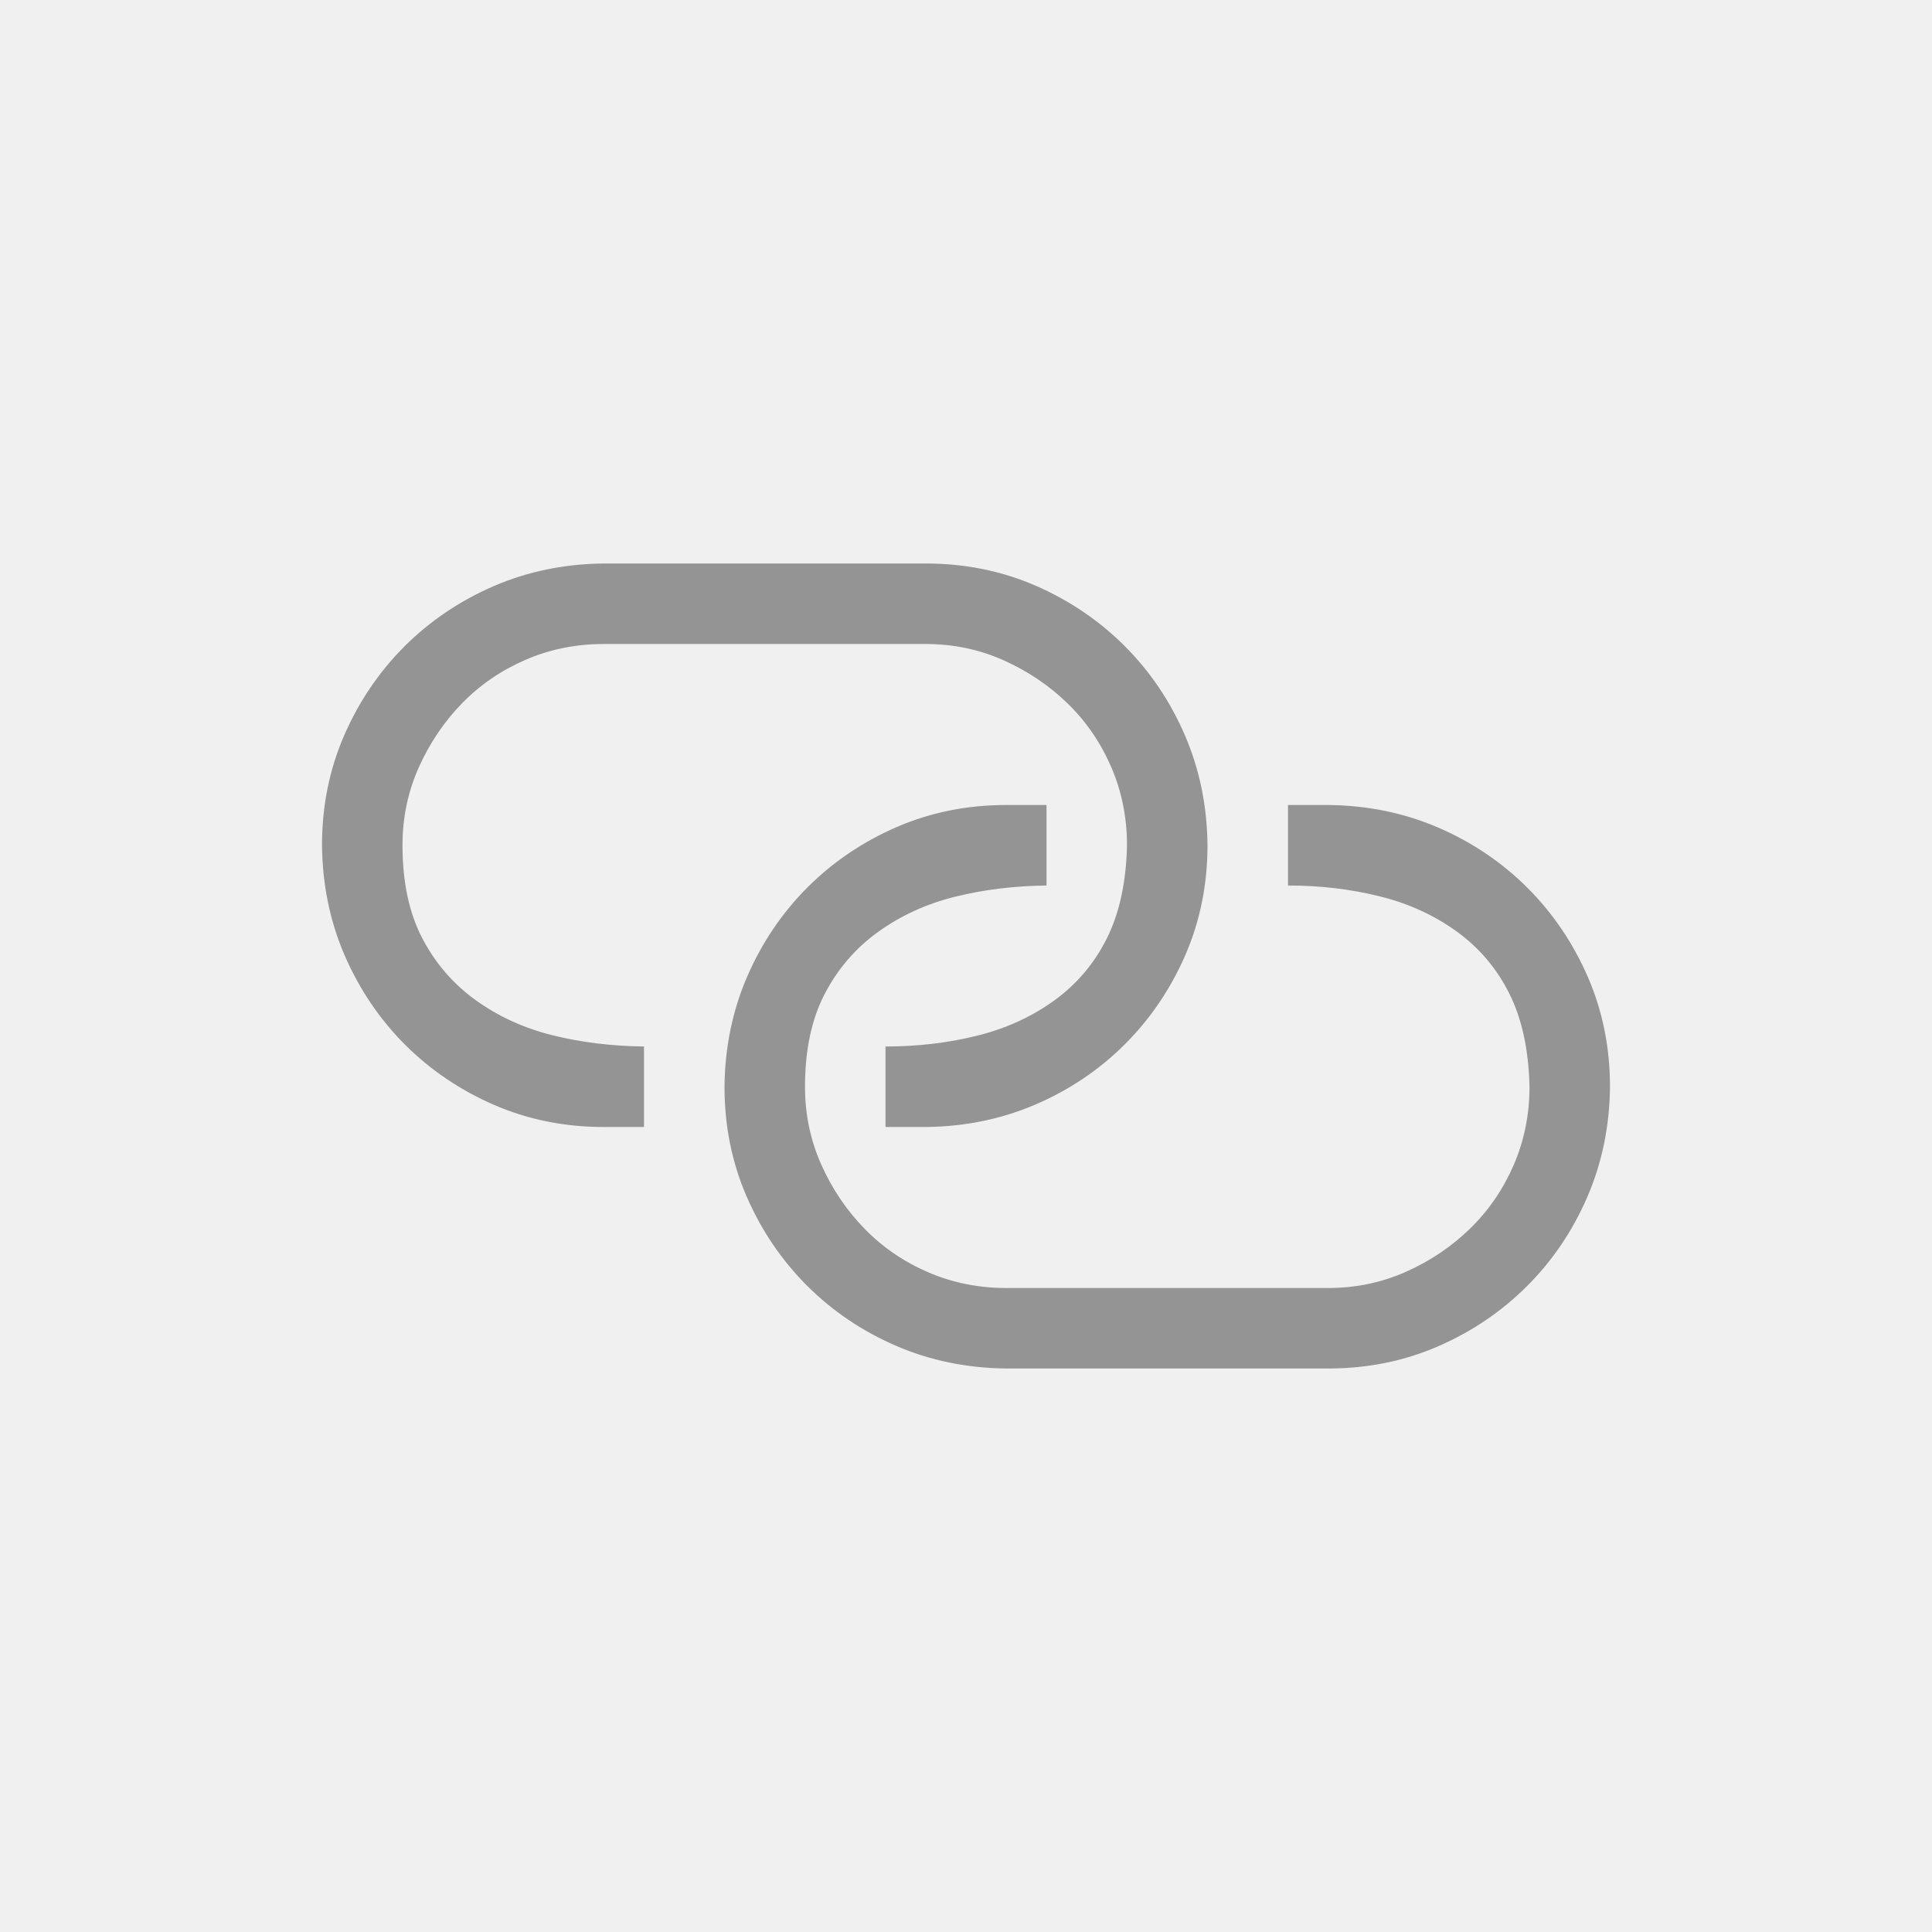
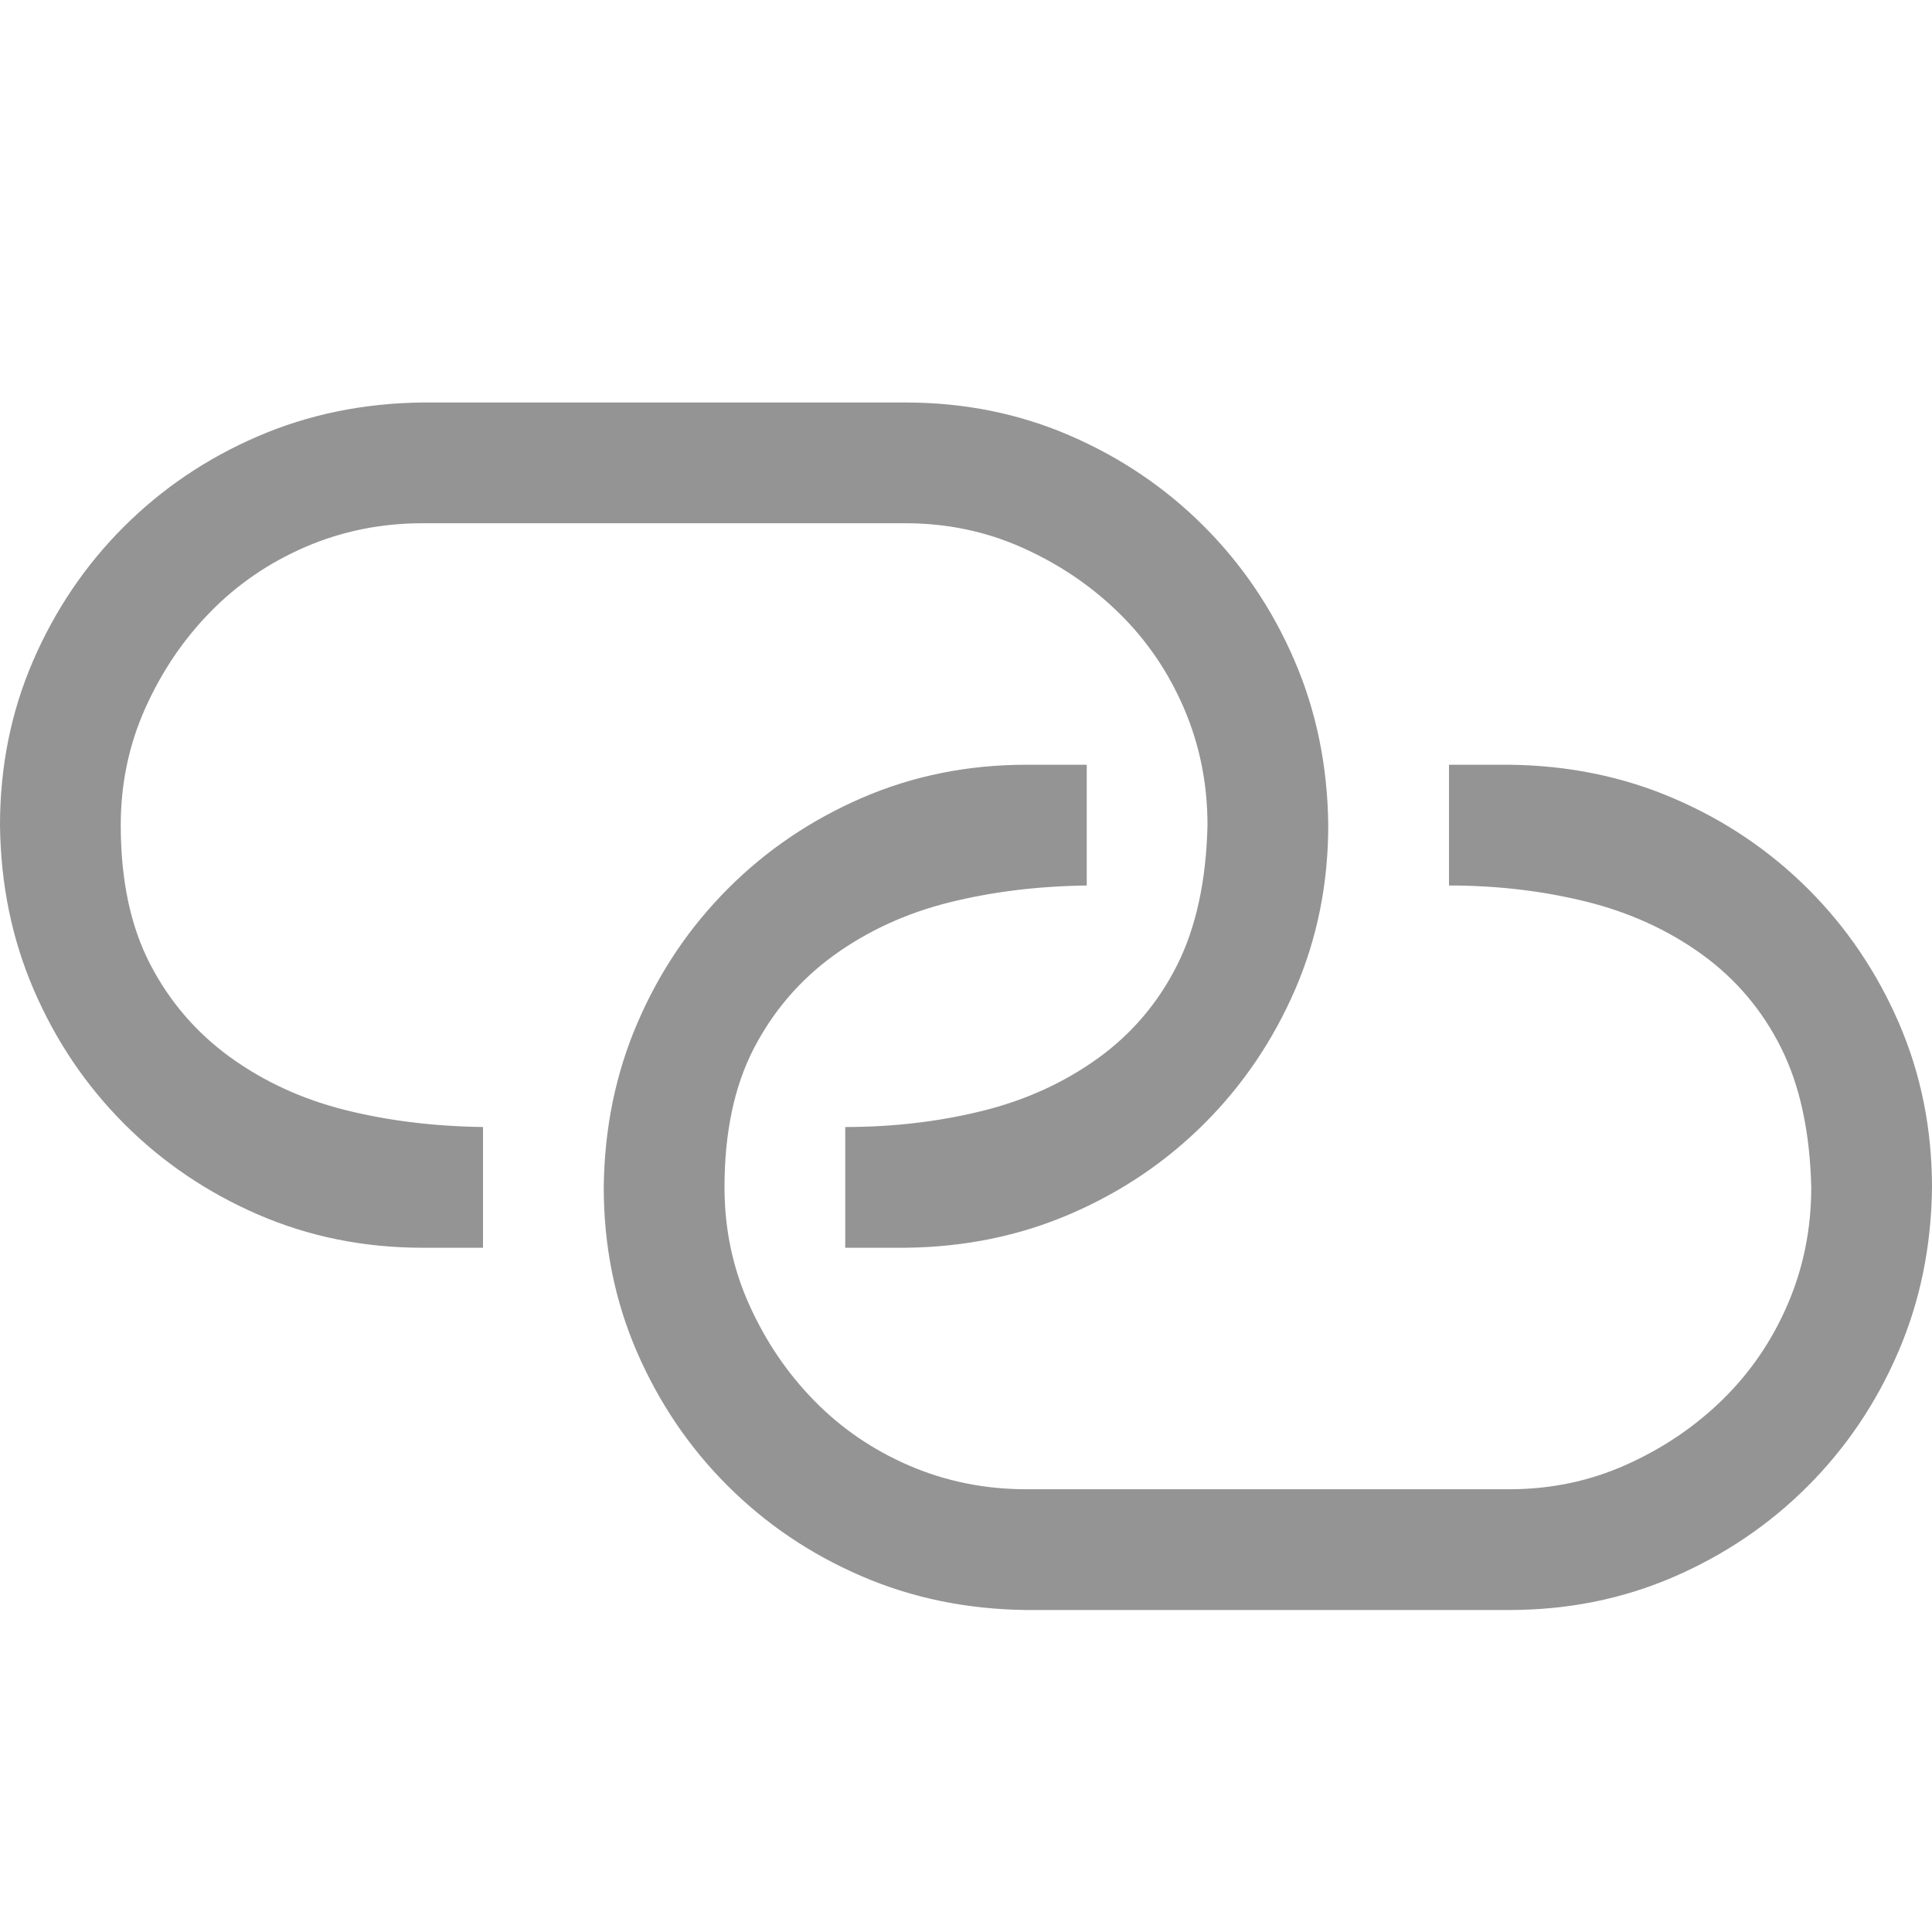
<svg xmlns="http://www.w3.org/2000/svg" width="24" height="24" viewBox="0 0 24 24" fill="none">
-   <path d="M16 10V11C16.396 11 16.773 11.044 17.133 11.133C17.492 11.221 17.812 11.367 18.094 11.57C18.375 11.773 18.594 12.031 18.75 12.344C18.906 12.656 18.99 13.042 19 13.5C19 13.844 18.935 14.167 18.805 14.469C18.674 14.771 18.495 15.034 18.266 15.258C18.037 15.482 17.771 15.662 17.469 15.797C17.167 15.932 16.844 16 16.5 16H12.5C12.156 16 11.833 15.935 11.531 15.805C11.229 15.675 10.966 15.495 10.742 15.266C10.518 15.037 10.338 14.771 10.203 14.469C10.068 14.167 10 13.844 10 13.5C10 13.047 10.081 12.664 10.242 12.352C10.404 12.039 10.625 11.781 10.906 11.578C11.188 11.375 11.505 11.229 11.859 11.141C12.213 11.052 12.594 11.005 13 11V10H12.5C12.016 10 11.562 10.091 11.141 10.273C10.719 10.456 10.349 10.706 10.031 11.023C9.714 11.341 9.464 11.711 9.281 12.133C9.099 12.555 9.005 13.01 9 13.5C9 13.984 9.091 14.438 9.273 14.859C9.456 15.281 9.706 15.651 10.023 15.969C10.341 16.287 10.711 16.537 11.133 16.719C11.555 16.901 12.01 16.995 12.5 17H16.5C16.984 17 17.438 16.909 17.859 16.727C18.281 16.544 18.651 16.294 18.969 15.977C19.287 15.659 19.537 15.289 19.719 14.867C19.901 14.445 19.995 13.99 20 13.5C20 13.016 19.909 12.562 19.727 12.141C19.544 11.719 19.294 11.349 18.977 11.031C18.659 10.713 18.289 10.463 17.867 10.281C17.445 10.099 16.99 10.005 16.5 10H16ZM11 14V13C11.396 13 11.773 12.956 12.133 12.867C12.492 12.779 12.812 12.633 13.094 12.43C13.375 12.227 13.594 11.969 13.75 11.656C13.906 11.344 13.99 10.958 14 10.5C14 10.156 13.935 9.833 13.805 9.531C13.675 9.229 13.495 8.966 13.266 8.742C13.037 8.518 12.771 8.339 12.469 8.203C12.167 8.068 11.844 8 11.5 8H7.5C7.156 8 6.833 8.065 6.531 8.195C6.229 8.326 5.966 8.505 5.742 8.734C5.518 8.964 5.339 9.229 5.203 9.531C5.068 9.833 5 10.156 5 10.5C5 10.953 5.081 11.336 5.242 11.648C5.404 11.961 5.625 12.219 5.906 12.422C6.188 12.625 6.505 12.771 6.859 12.859C7.214 12.948 7.594 12.995 8 13V14H7.5C7.016 14 6.562 13.909 6.141 13.727C5.719 13.544 5.349 13.294 5.031 12.977C4.714 12.659 4.464 12.289 4.281 11.867C4.099 11.445 4.005 10.99 4 10.5C4 10.016 4.091 9.562 4.273 9.141C4.456 8.719 4.706 8.349 5.023 8.031C5.341 7.714 5.711 7.464 6.133 7.281C6.555 7.099 7.01 7.005 7.5 7H11.5C11.984 7 12.438 7.091 12.859 7.273C13.281 7.456 13.651 7.706 13.969 8.023C14.287 8.341 14.537 8.711 14.719 9.133C14.901 9.555 14.995 10.01 15 10.5C15 10.984 14.909 11.438 14.727 11.859C14.544 12.281 14.294 12.651 13.977 12.969C13.659 13.287 13.289 13.537 12.867 13.719C12.445 13.901 11.99 13.995 11.5 14H11Z" fill="#949494" />
+   <rect width="24" height="24" fill="white" />
+   <path d="M18 9.5V11C18.594 11 19.16 11.066 19.699 11.199C20.238 11.332 20.719 11.551 21.141 11.855C21.562 12.16 21.891 12.547 22.125 13.016C22.359 13.484 22.484 14.062 22.5 14.75C22.5 15.266 22.402 15.75 22.207 16.203C22.012 16.656 21.742 17.051 21.398 17.387C21.055 17.723 20.656 17.992 20.203 18.195C19.75 18.398 19.266 18.5 18.75 18.5H12.75C12.234 18.5 11.75 18.402 11.297 18.207C10.844 18.012 10.449 17.742 10.113 17.398C9.777 17.055 9.508 16.656 9.305 16.203C9.102 15.75 9 15.266 9 14.75C9 14.07 9.121 13.496 9.363 13.027C9.605 12.559 9.938 12.172 10.359 11.867C10.781 11.562 11.258 11.344 11.789 11.211C12.32 11.078 12.891 11.008 13.5 11V9.5H12.75C12.023 9.5 11.344 9.637 10.711 9.91C10.078 10.184 9.523 10.559 9.047 11.035C8.57 11.512 8.195 12.066 7.922 12.699C7.648 13.332 7.508 14.016 7.5 14.75C7.5 15.477 7.637 16.156 7.91 16.789C8.184 17.422 8.559 17.977 9.035 18.453C9.512 18.93 10.066 19.305 10.699 19.578C11.332 19.852 12.016 19.992 12.75 20H18.75C19.477 20 20.156 19.863 20.789 19.59C21.422 19.316 21.977 18.941 22.453 18.465C22.93 17.988 23.305 17.434 23.578 16.801C23.852 16.168 23.992 15.484 24 14.75C24 14.023 23.863 13.344 23.59 12.711C23.316 12.078 22.941 11.523 22.465 11.047C21.988 10.57 21.434 10.195 20.801 9.922C20.168 9.648 19.484 9.508 18.75 9.5H18ZM10.5 15.5V14C11.094 14 11.66 13.934 12.199 13.801C12.738 13.668 13.219 13.449 13.641 13.145C14.062 12.84 14.391 12.453 14.625 11.984C14.859 11.516 14.984 10.938 15 10.25C15 9.734 14.902 9.25 14.707 8.797C14.512 8.344 14.242 7.949 13.898 7.613C13.555 7.277 13.156 7.008 12.703 6.805C12.25 6.602 11.766 6.5 11.25 6.5H5.25C4.734 6.5 4.25 6.598 3.797 6.793C3.344 6.988 2.949 7.258 2.613 7.602C2.277 7.945 2.008 8.344 1.805 8.797C1.602 9.25 1.5 9.734 1.5 10.25C1.5 10.93 1.621 11.504 1.863 11.973C2.105 12.441 2.438 12.828 2.859 13.133C3.281 13.438 3.758 13.656 4.289 13.789C4.82 13.922 5.391 13.992 6 14V15.5H5.25C4.523 15.5 3.844 15.363 3.211 15.09C2.578 14.816 2.023 14.441 1.547 13.965C1.07 13.488 0.695 12.934 0.422 12.301C0.148 11.668 0.008 10.984 0 10.25C0 9.523 0.137 8.844 0.41 8.211C0.684 7.578 1.059 7.023 1.535 6.547C2.012 6.07 2.566 5.695 3.199 5.422C3.832 5.148 4.516 5.008 5.25 5H11.25C11.977 5 12.656 5.137 13.289 5.41C13.922 5.684 14.477 6.059 14.953 6.535C15.43 7.012 15.805 7.566 16.078 8.199C16.352 8.832 16.492 9.516 16.5 10.25C16.5 10.977 16.363 11.656 16.09 12.289C15.816 12.922 15.441 13.477 14.965 13.953C14.488 14.43 13.934 14.805 13.301 15.078C12.668 15.352 11.984 15.492 11.25 15.5H10.5Z" fill="#949494" />
</svg>
